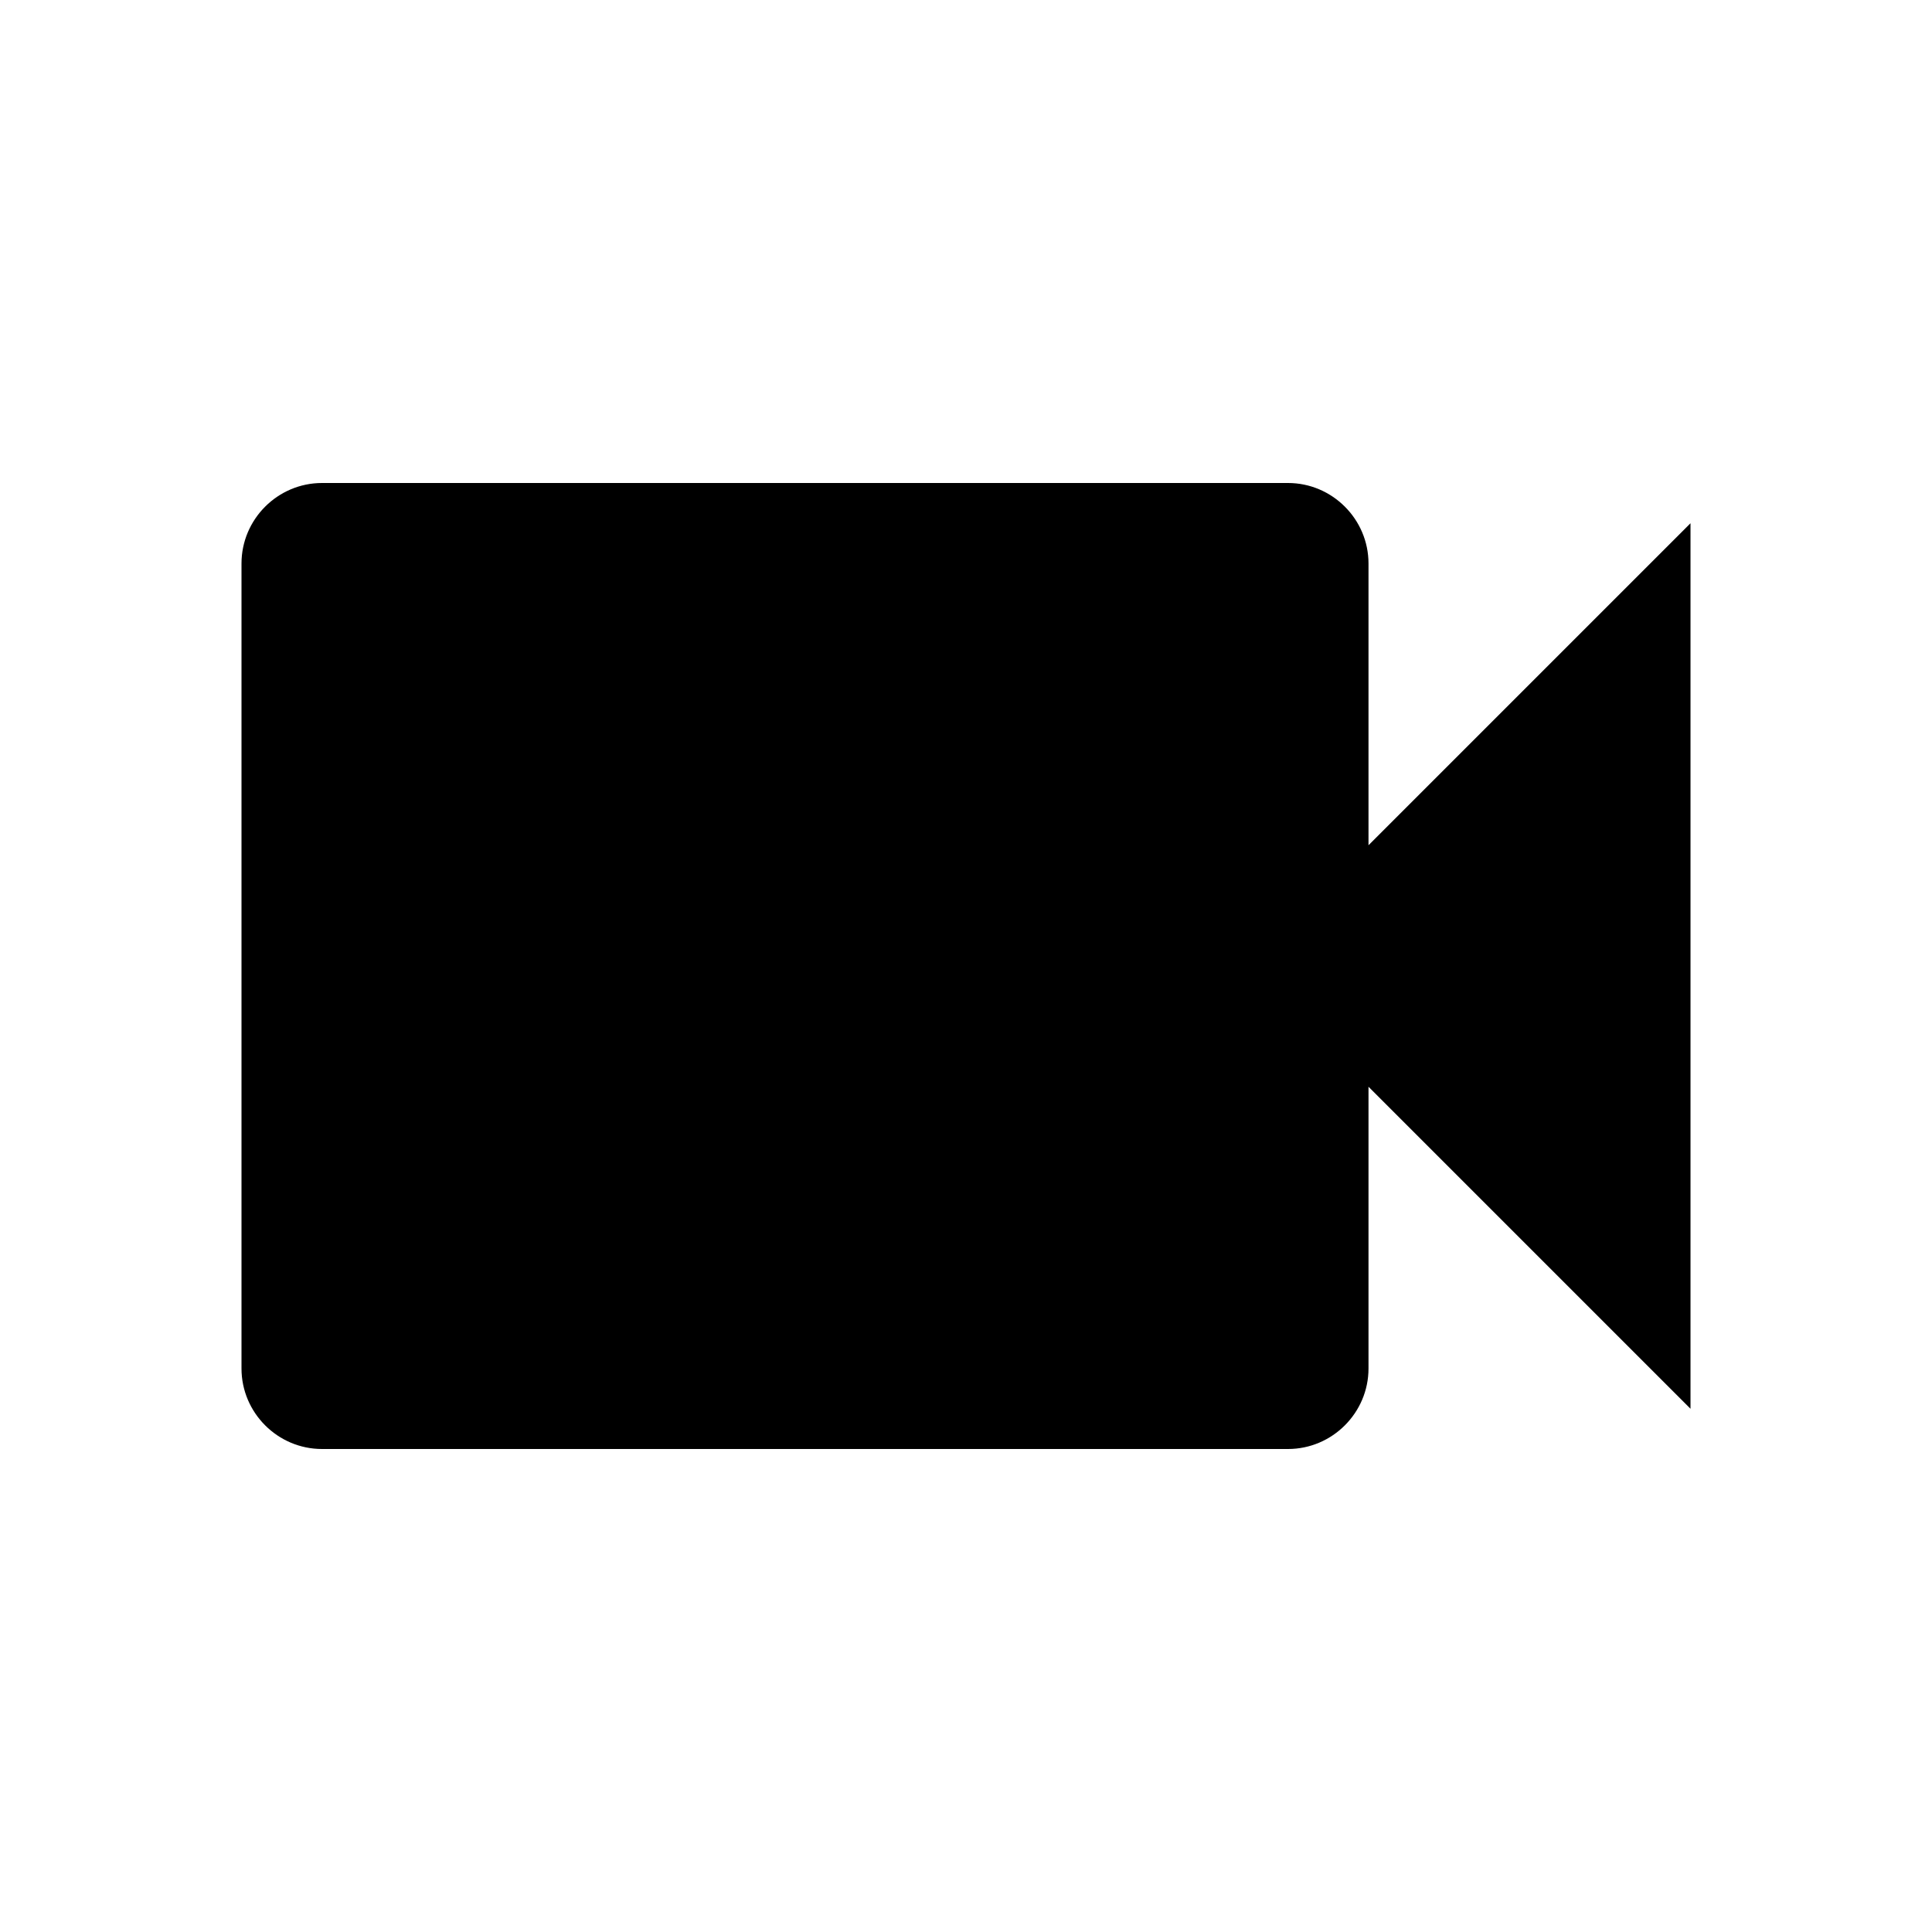
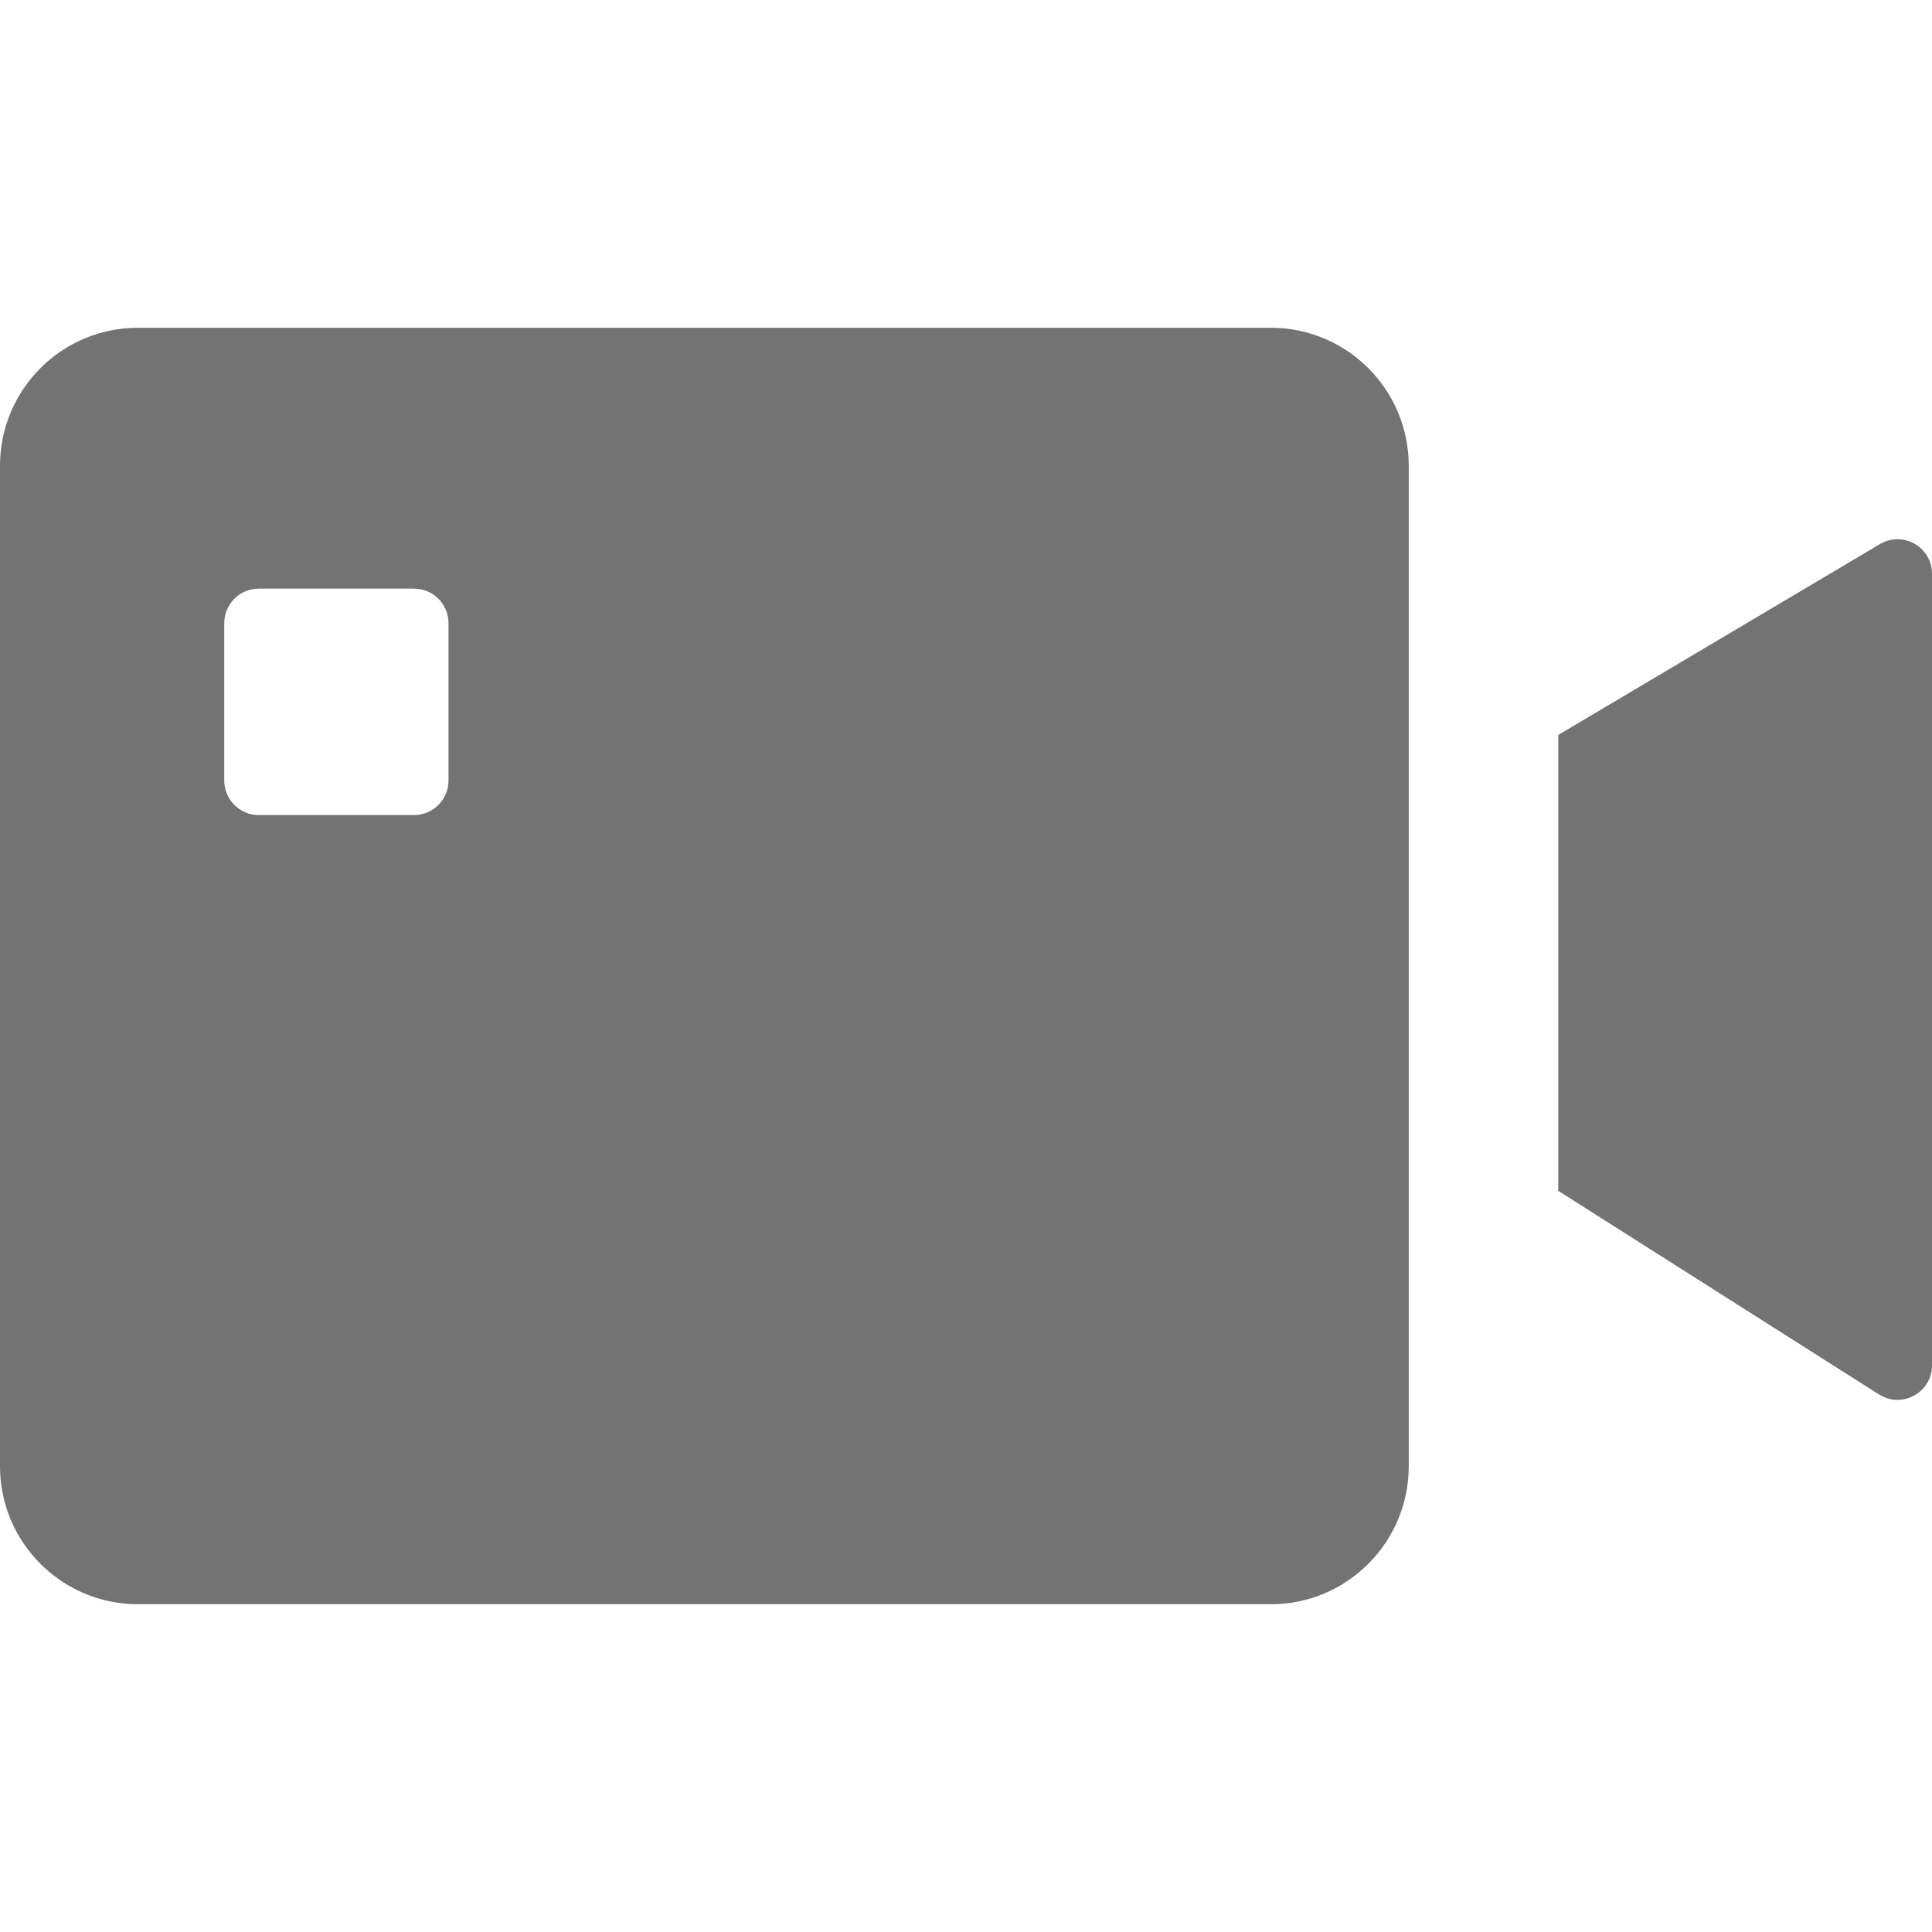
- <svg xmlns="http://www.w3.org/2000/svg" width="24" height="24" viewBox="0 0 24 24">
-   <path fill="currentColor" d="M17 10.5V7c0-.55-.45-1-1-1H4c-.55 0-1 .45-1 1v10c0 .55.45 1 1 1h12c.55 0 1-.45 1-1v-3.5l4 4v-11l-4 4z" />
+ <svg xmlns="http://www.w3.org/2000/svg" width="56" height="56" viewBox="0 0 56 56" fill="none">
+   <g transform="translate(0 9.5)">
+     <path fill-rule="evenodd" clip-rule="evenodd" d="M0 4C0 1.791 1.791 0 4 0L36.833 0C39.042 0 40.833 1.791 40.833 4L40.833 33C40.833 35.209 39.042 37 36.833 37L4 37C1.791 37 0 35.209 0 33L0 4ZM45.167 25.017L45.167 11.803L54.49 6.271C55.156 5.876 56 6.356 56 7.131L56 30.075C56 30.863 55.13 31.342 54.464 30.919L45.167 25.017ZM6.5 8.562C6.5 8.01 6.948 7.562 7.5 7.562L12 7.562C12.552 7.562 13 8.01 13 8.562L13 13.125C13 13.677 12.552 14.125 12 14.125L7.5 14.125C6.948 14.125 6.5 13.677 6.5 13.125L6.5 8.562Z" fill="black" fill-opacity="0.55" />
+   </g>
</svg>
